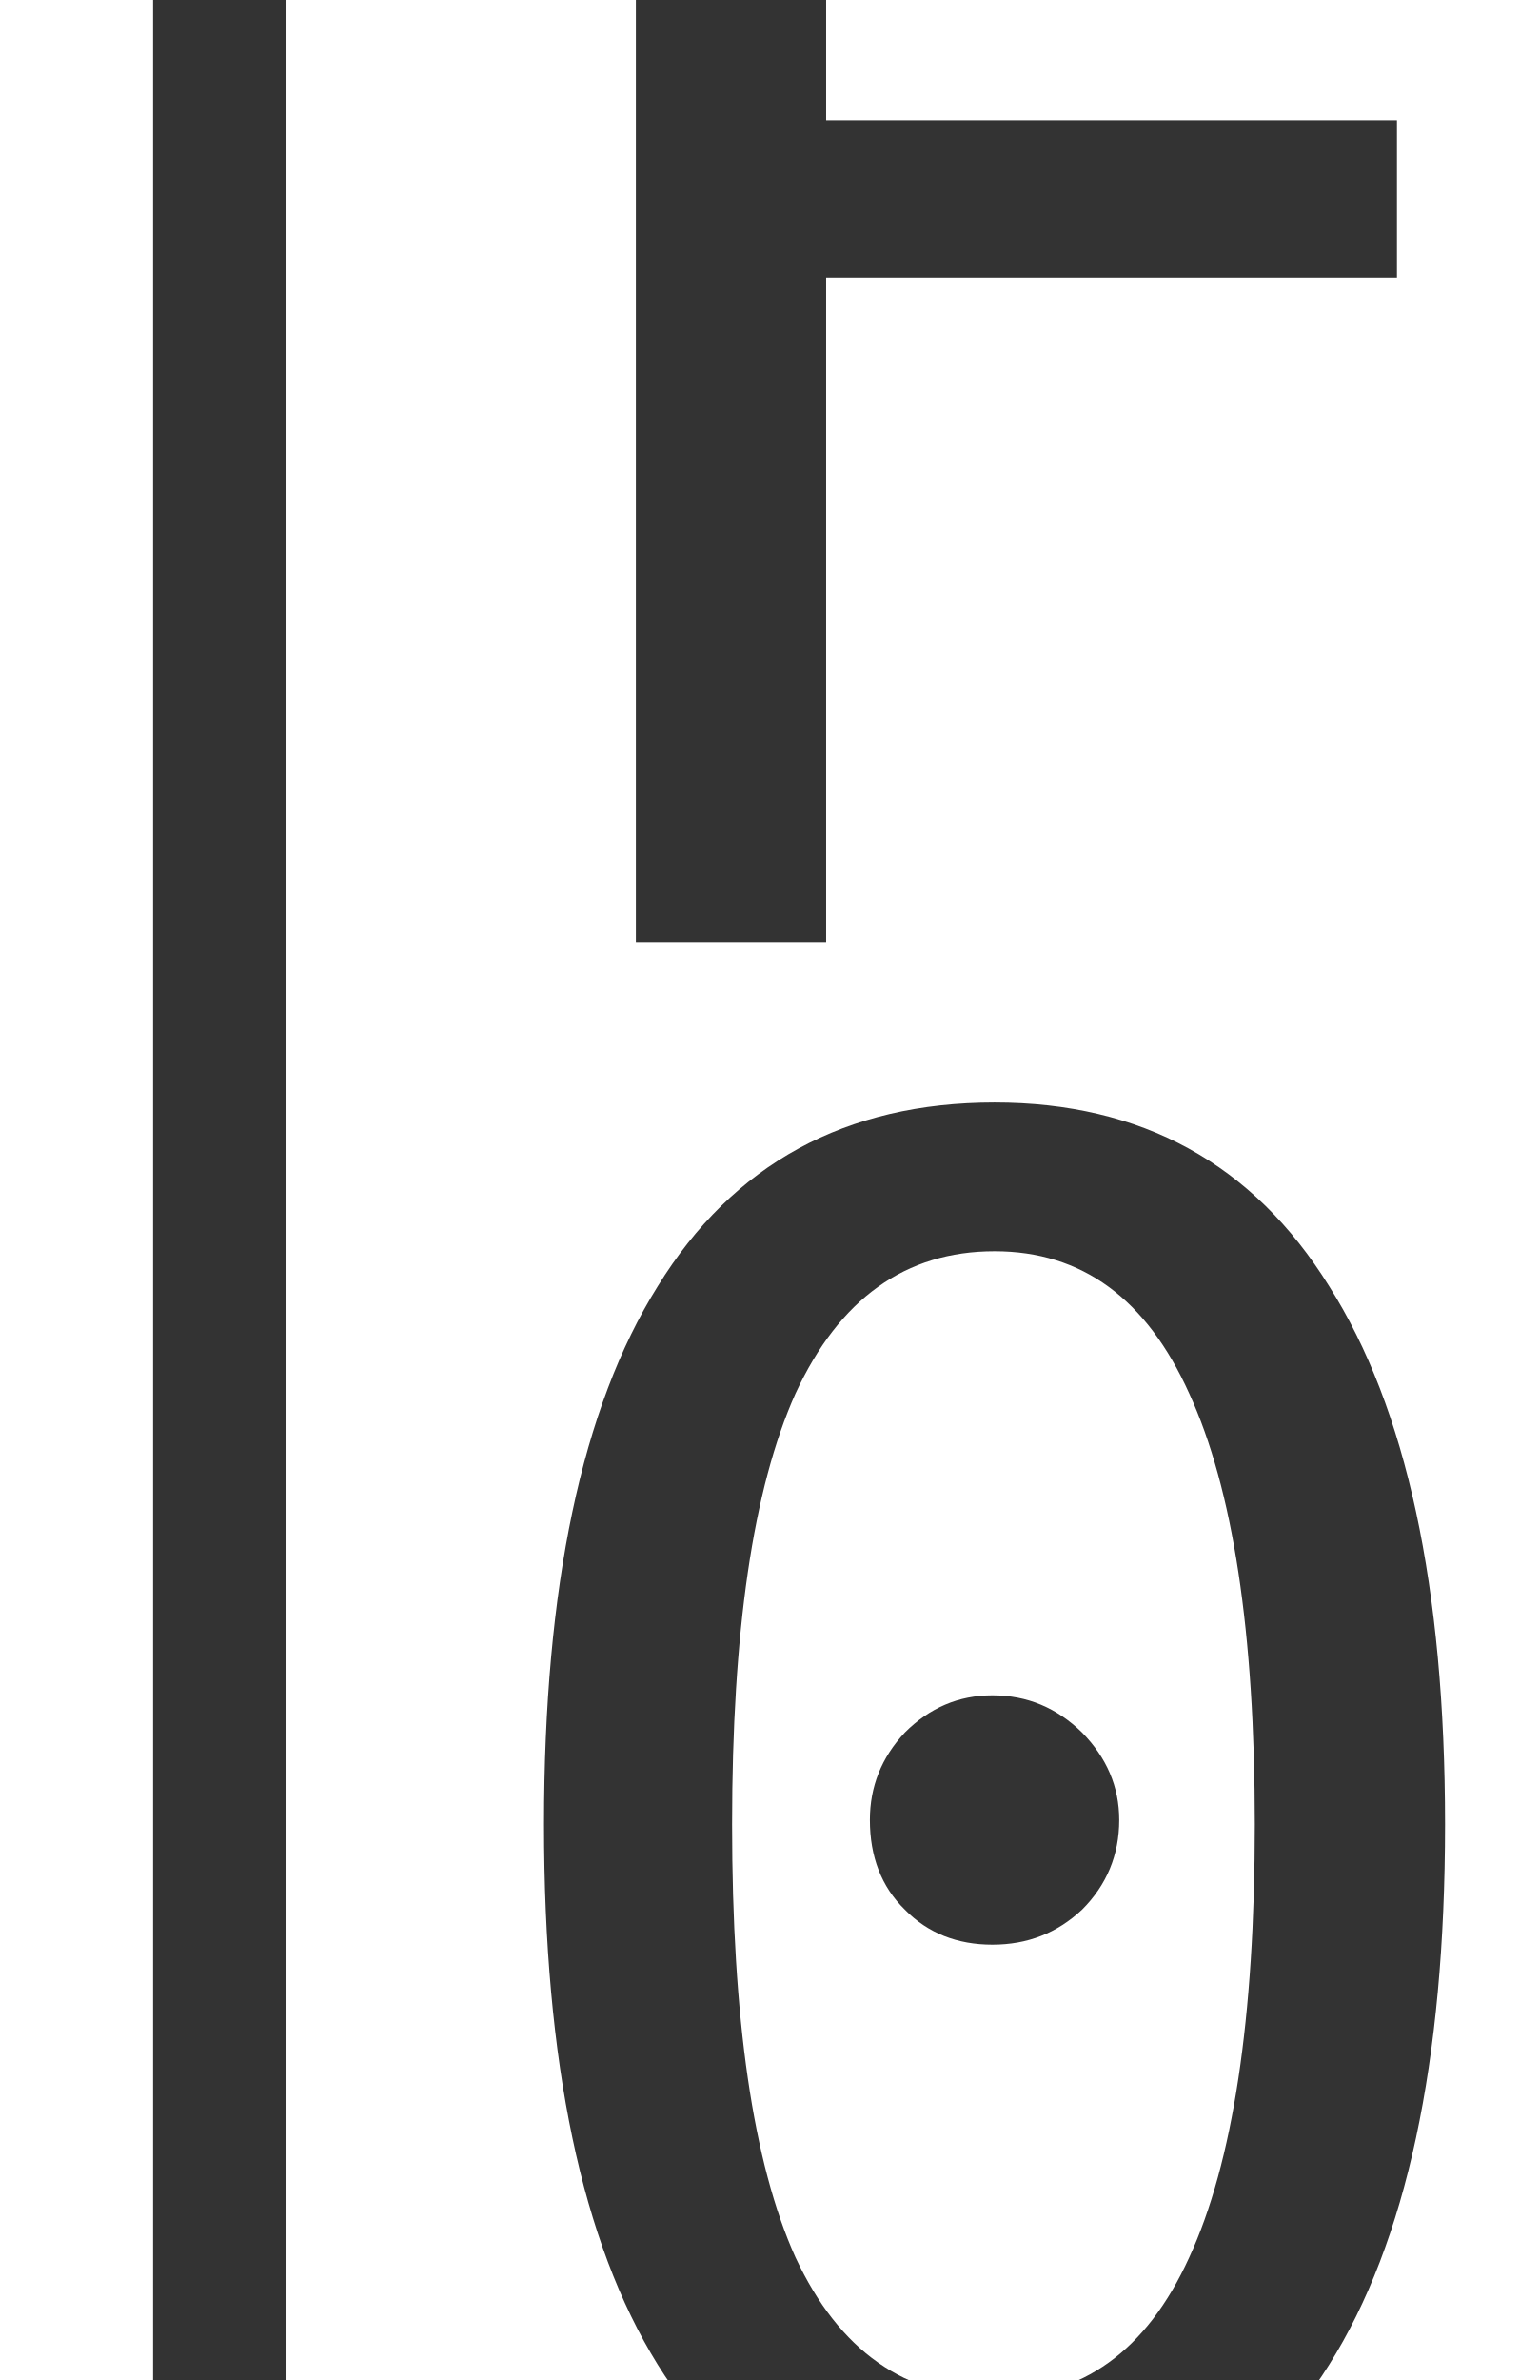
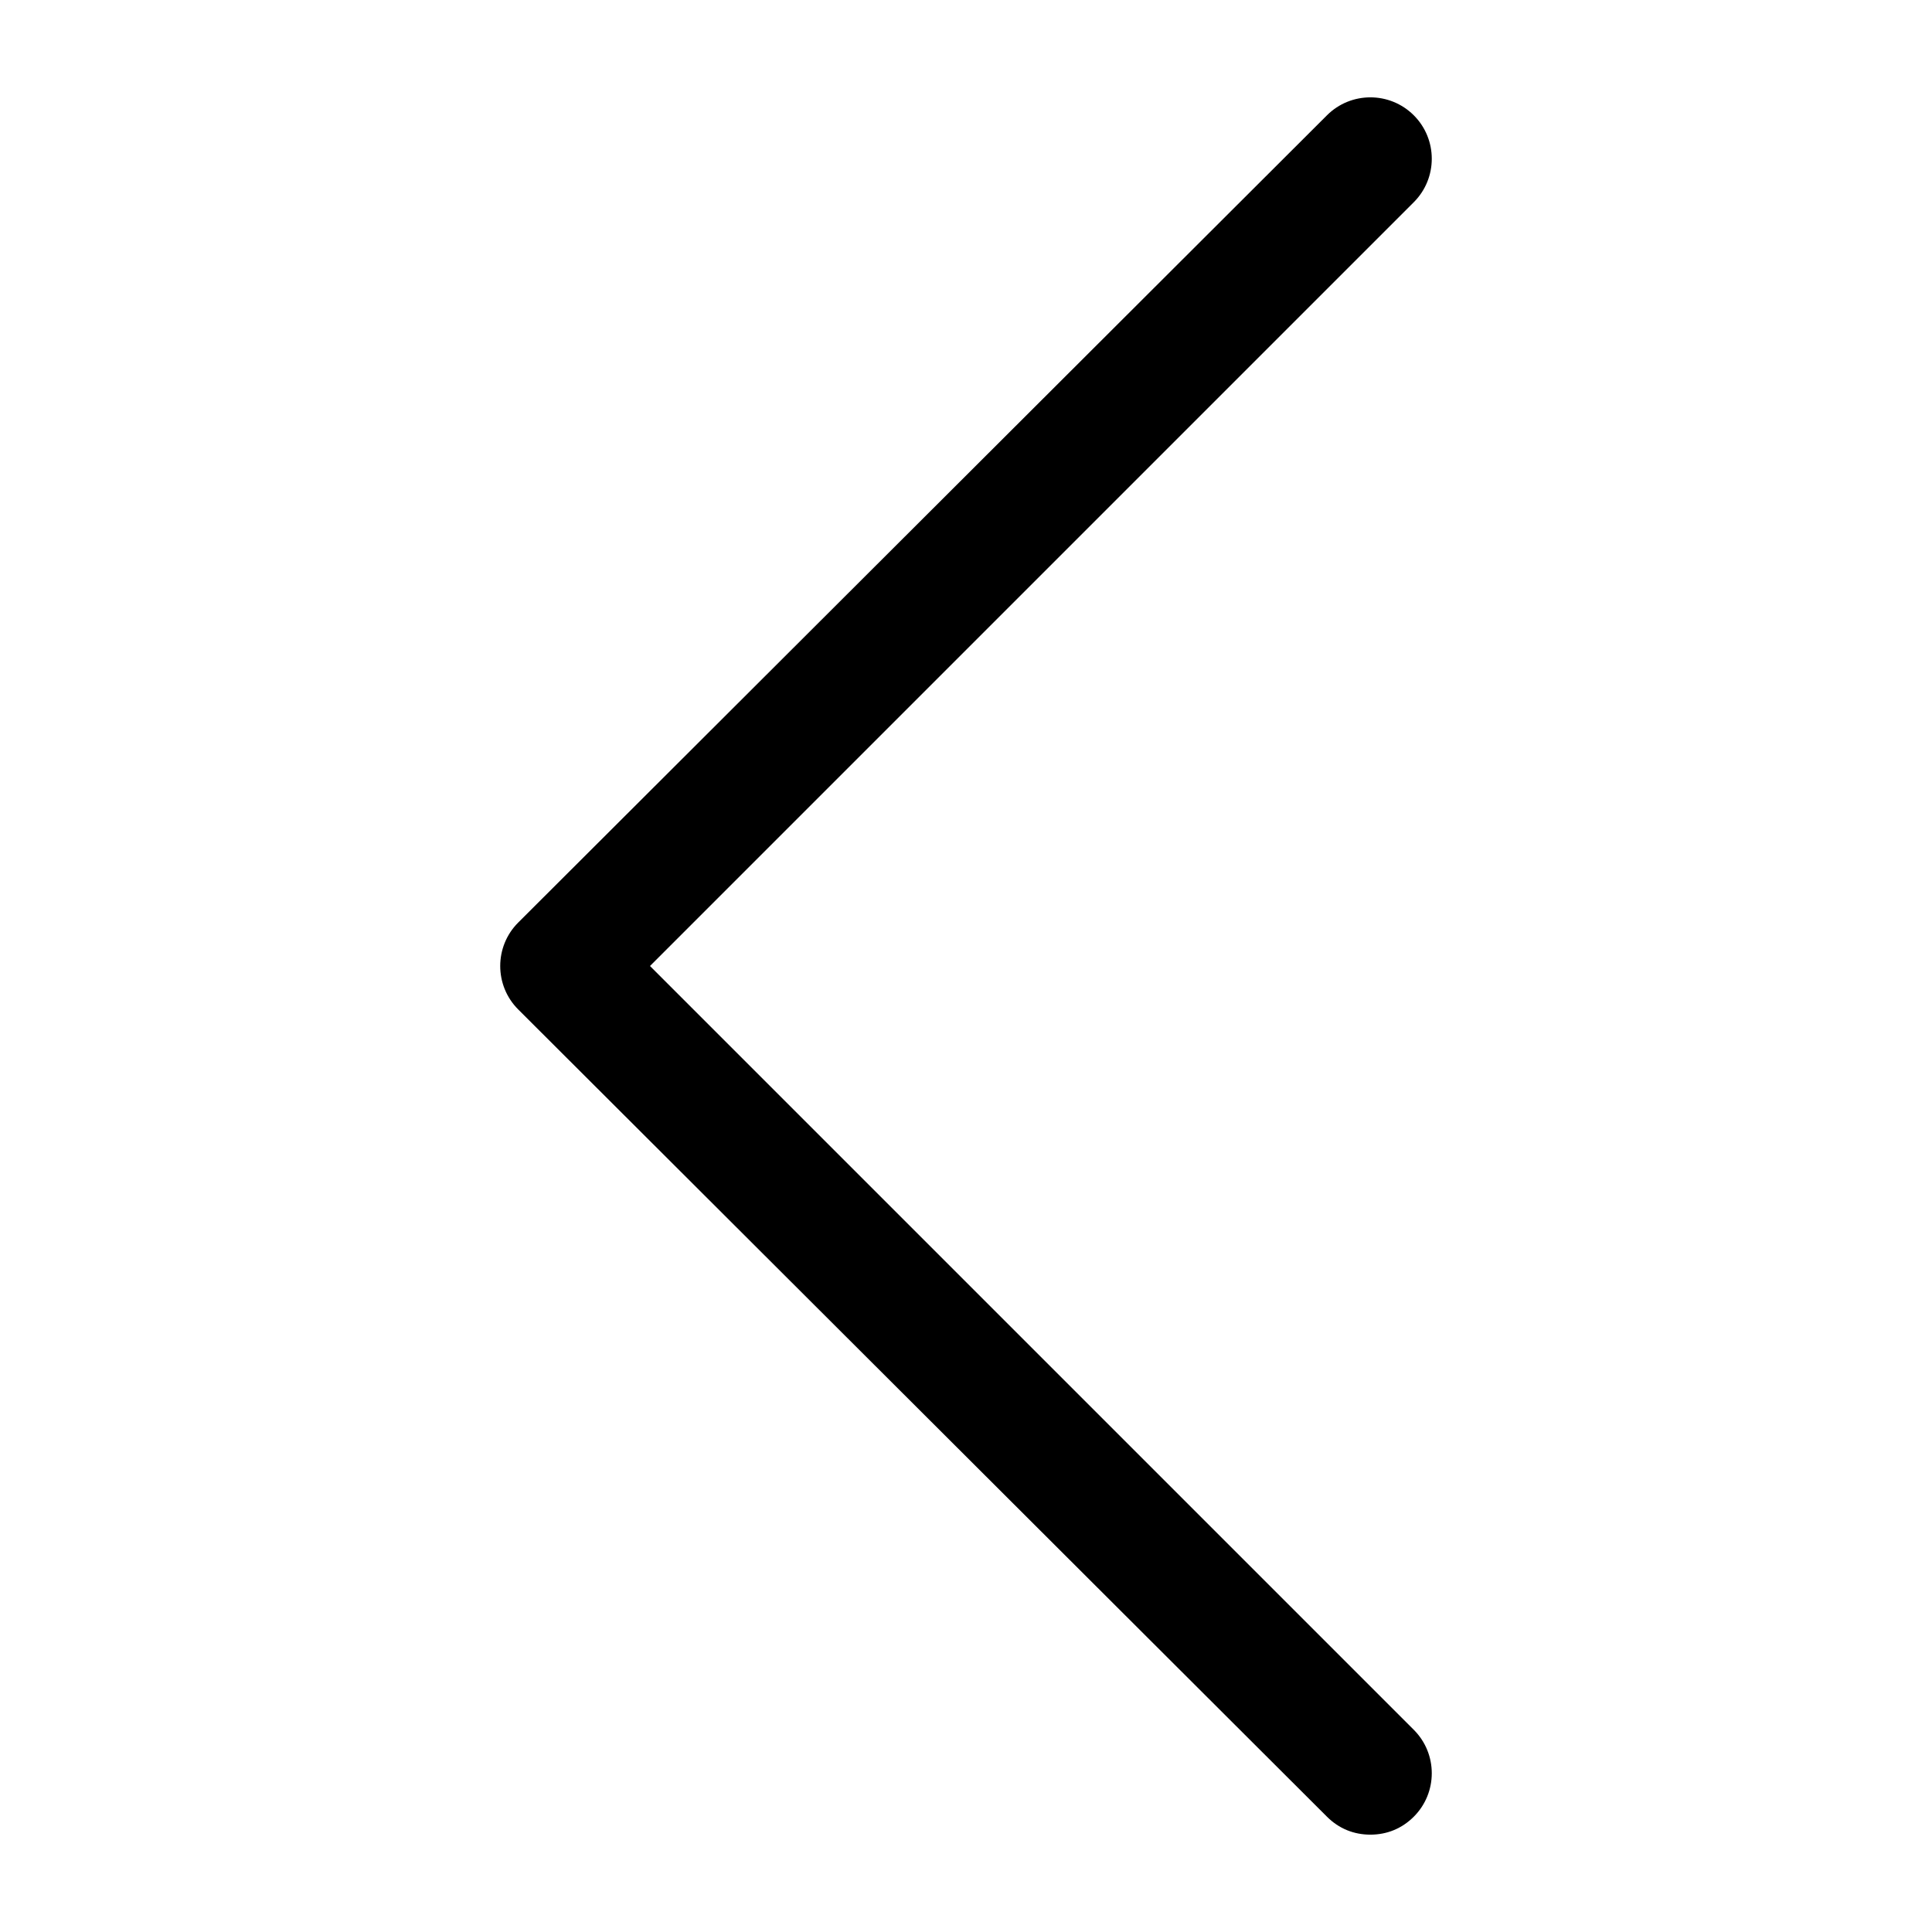
- <svg xmlns="http://www.w3.org/2000/svg" width="11px" height="17px" viewBox="0 0 11 17" version="1.1">
-   <defs />
-   <g id="Project-Page-Architecture-Studio" stroke="none" stroke-width="1" fill="none" fill-rule="evenodd" transform="translate(-246, -2007)" fill-opacity="0.8" font-family="FontAwesome" font-size="30" font-weight="normal">
-     <g id="About-Project" transform="translate(0, 1144)" fill="#000000">
-       <g id="arrow-left" transform="translate(211, 830)">
-         <text id="">
-           <tspan x="35.143" y="51"></tspan>
-         </text>
-       </g>
-     </g>
+ <svg xmlns="http://www.w3.org/2000/svg" version="1.1" viewBox="0 0 129 129" enable-background="new 0 0 129 129">
+   <g>
+     <path d="m88.6,121.3c0.8,0.8 1.8,1.2 2.9,1.2s2.1-0.4 2.9-1.2c1.6-1.6 1.6-4.2 0-5.8l-51-51 51-51c1.6-1.6 1.6-4.2 0-5.8s-4.2-1.6-5.8,0l-54,53.9c-1.6,1.6-1.6,4.2 0,5.8l54,53.9z" />
  </g>
</svg>
